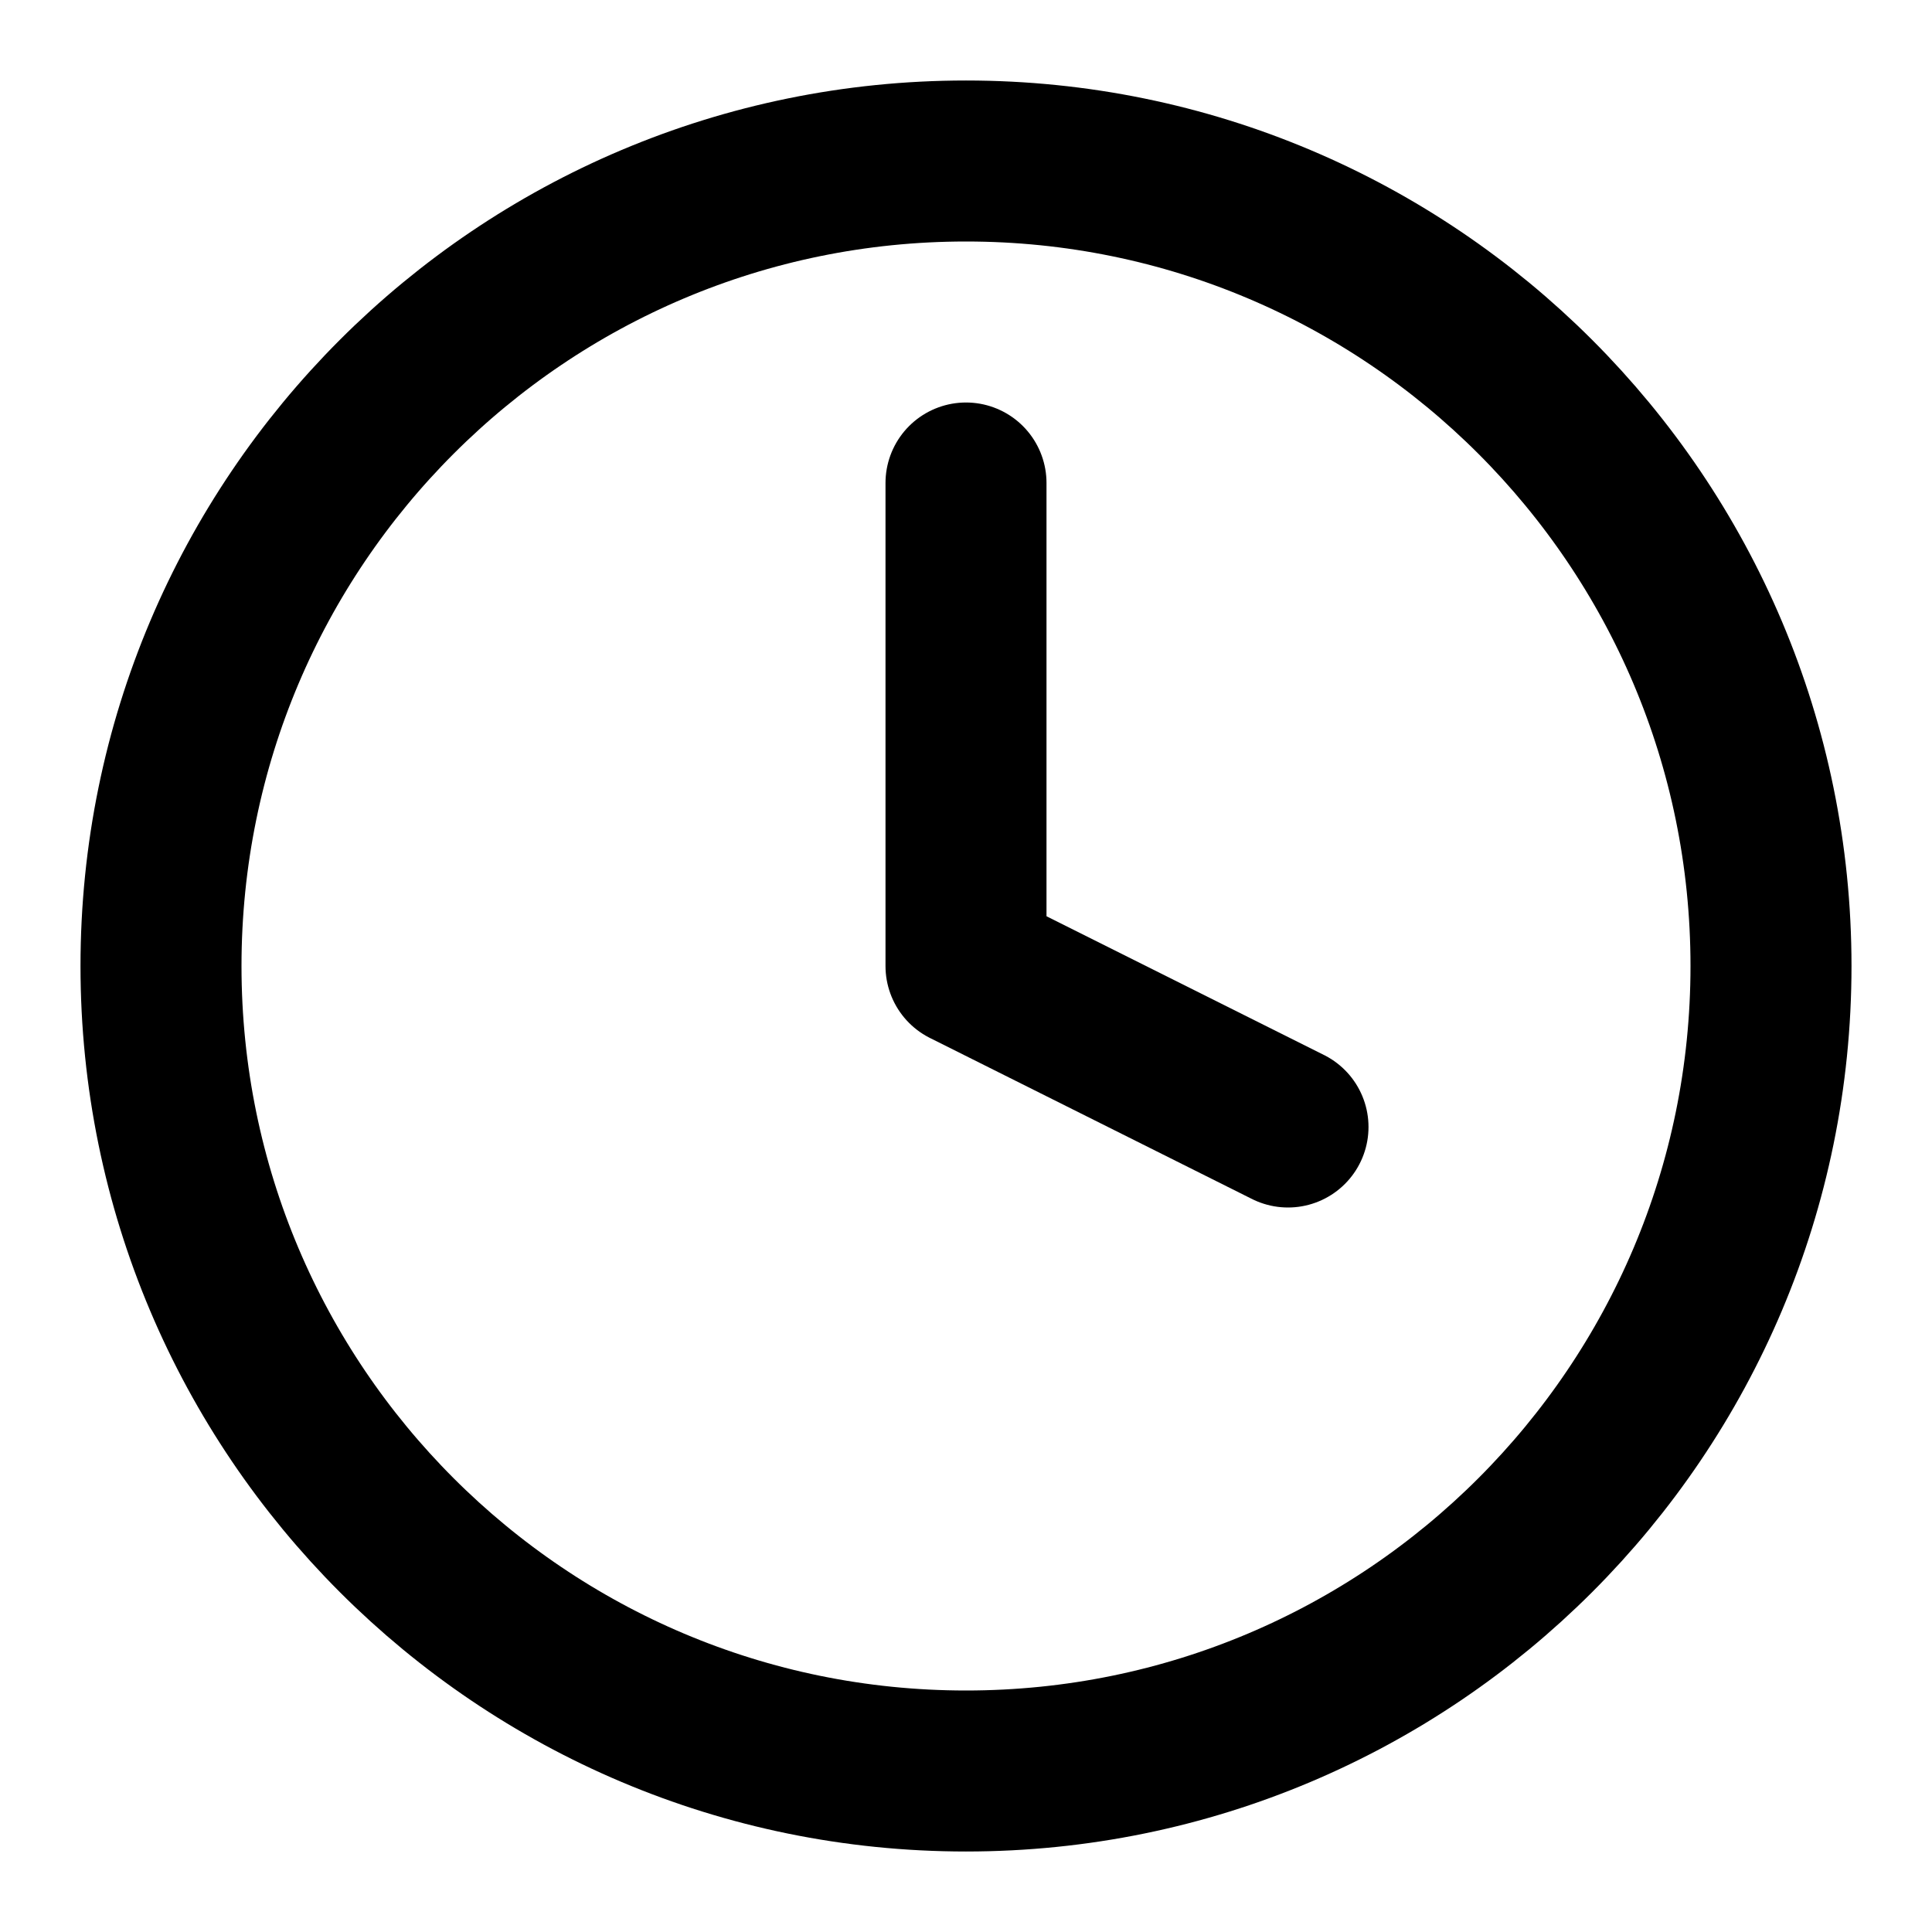
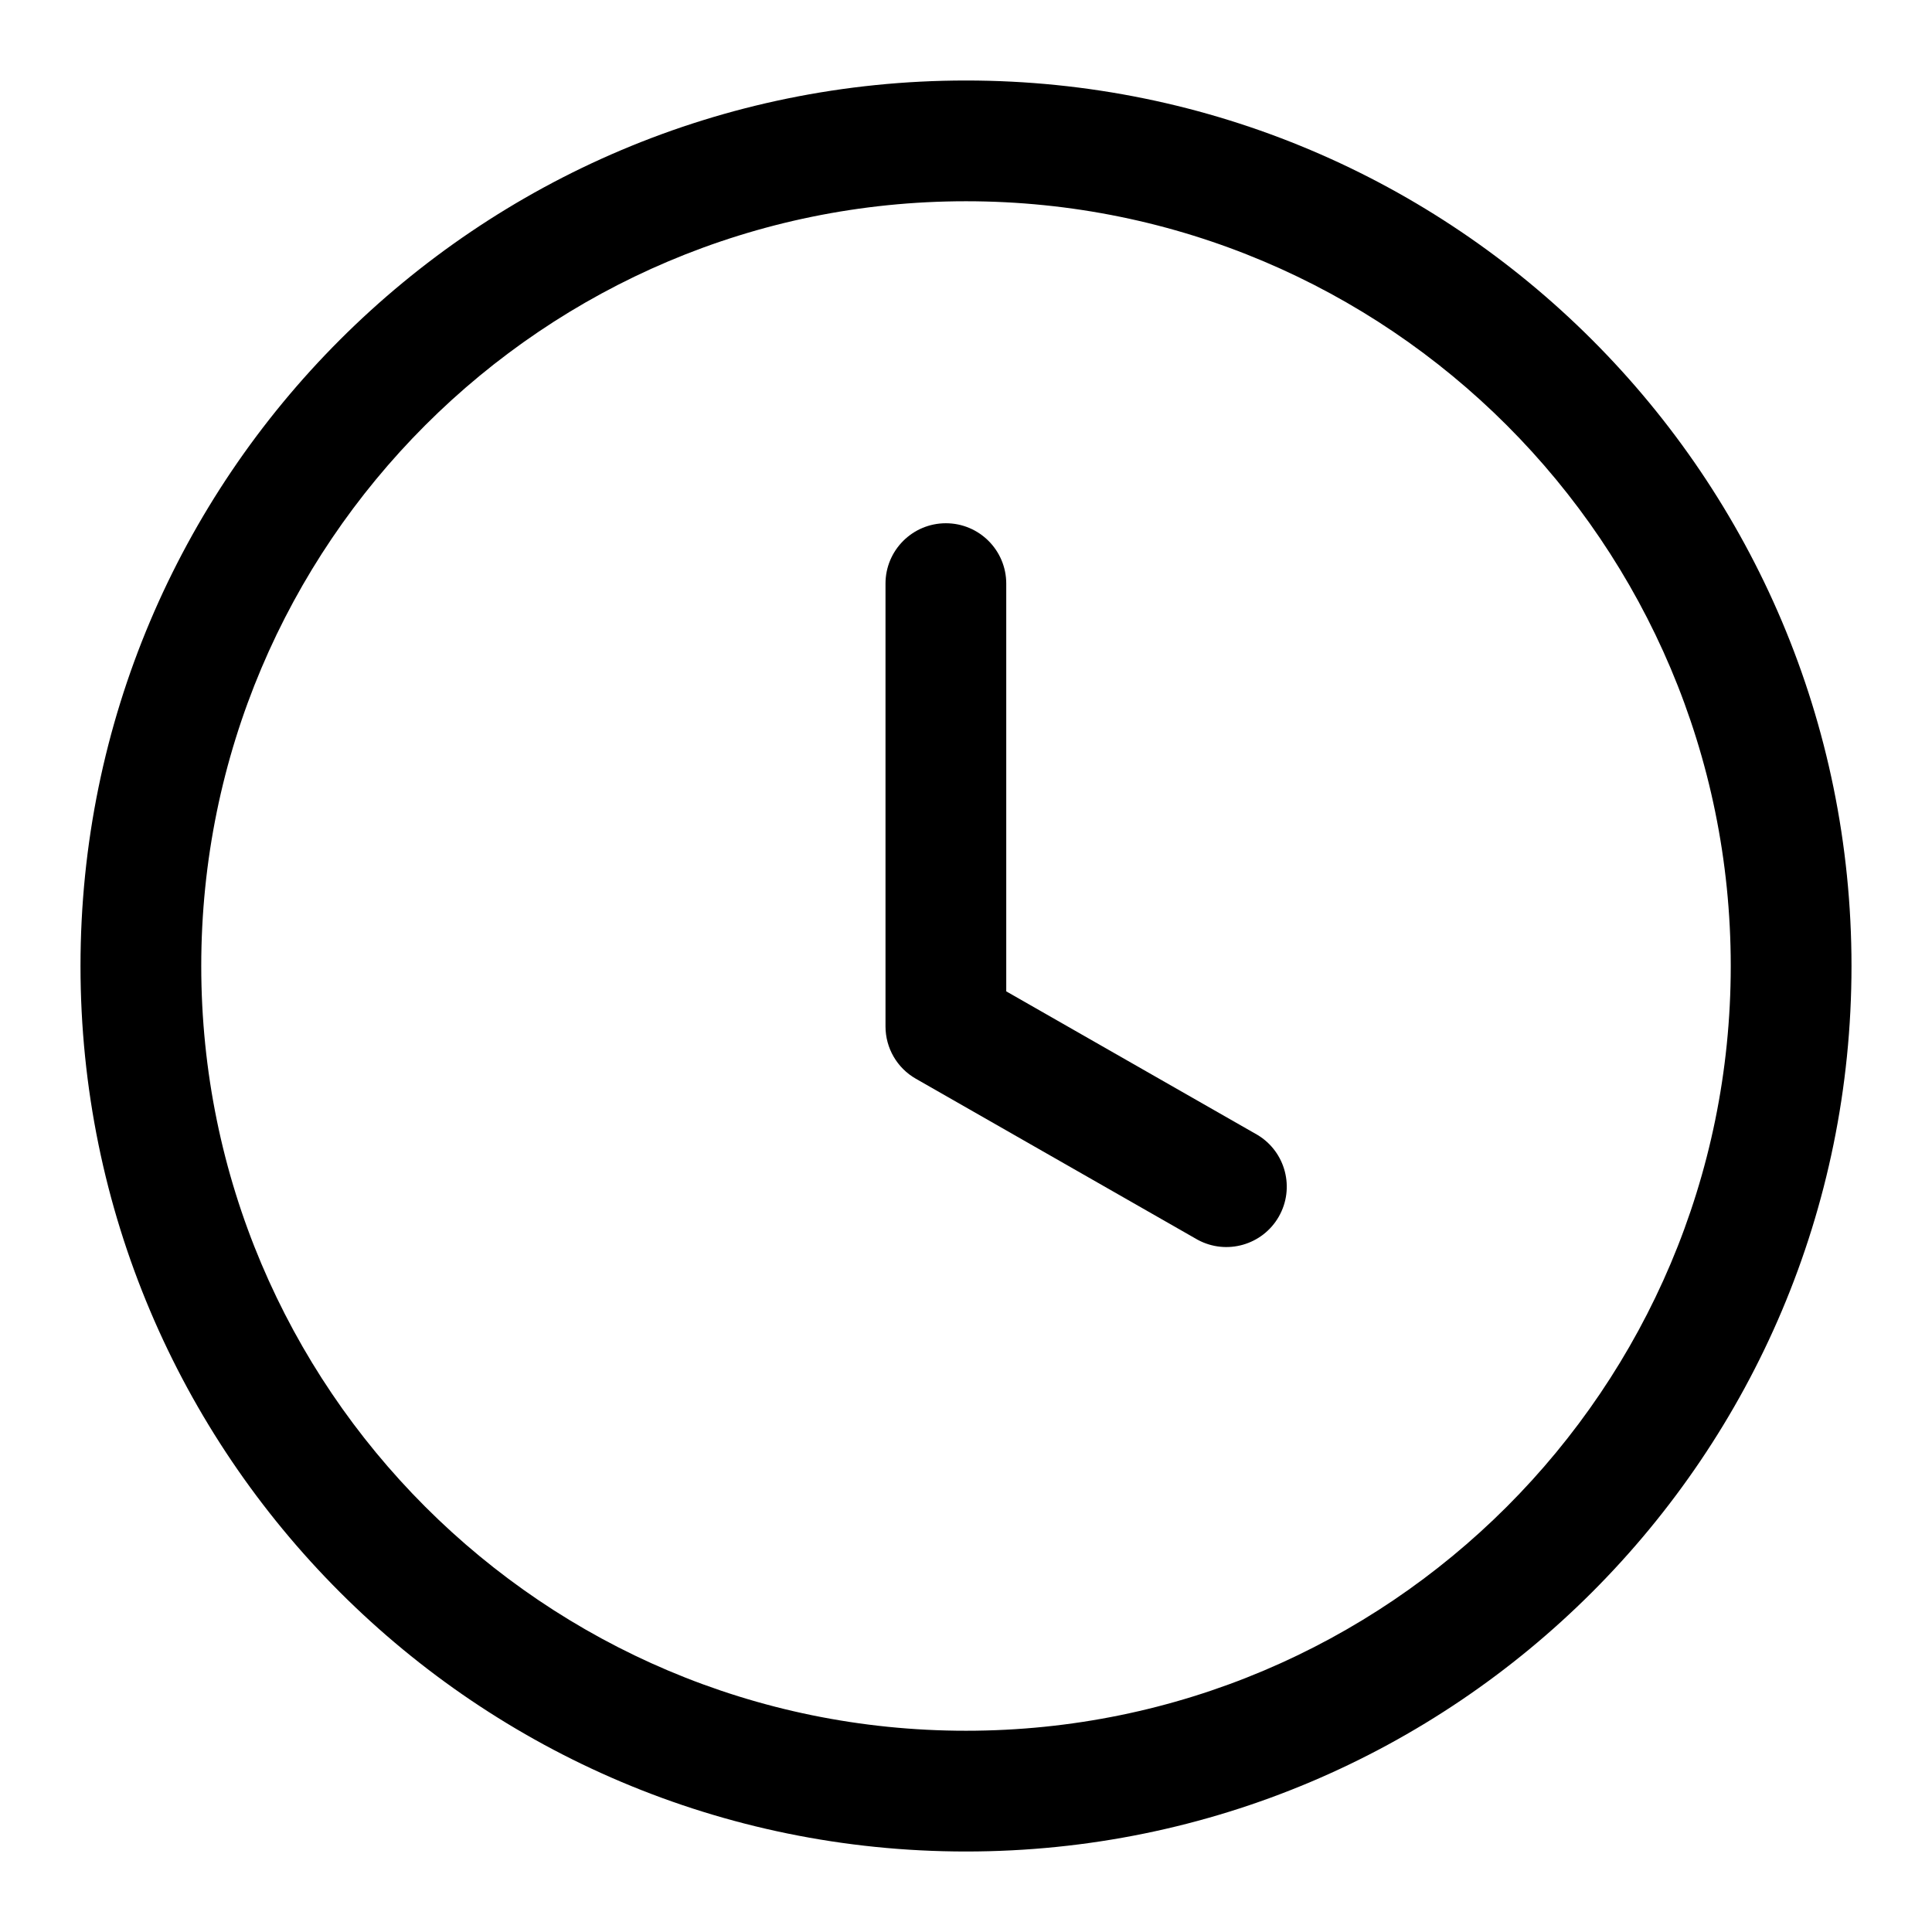
- <svg xmlns="http://www.w3.org/2000/svg" width="24" height="24" viewBox="0 0 24 24" fill="none" stroke="currentColor" stroke-width="2" stroke-linecap="round" stroke-linejoin="round" class="feather feather-clock">
-   <circle cx="12" cy="12" r="10" />
-   <polyline points="12 6 12 12 16 14" />
+ <svg xmlns="http://www.w3.org/2000/svg" viewBox="0 0 24 24" width="24" height="24" fill="currentColor">
+   <path d="M12.5 7.25a.75.75 0 00-1.5 0v5.5c0 .27.144.518.378.651l3.5 2a.75.75 0 00.744-1.302L12.5 12.315V7.25z" />
+   <path fill-rule="evenodd" d="M12 1C5.925 1 1 5.925 1 12s4.925 11 11 11 11-4.925 11-11S18.075 1 12 1zM2.5 12a9.5 9.5 0 1119 0 9.5 9.5 0 01-19 0z" />
</svg>
